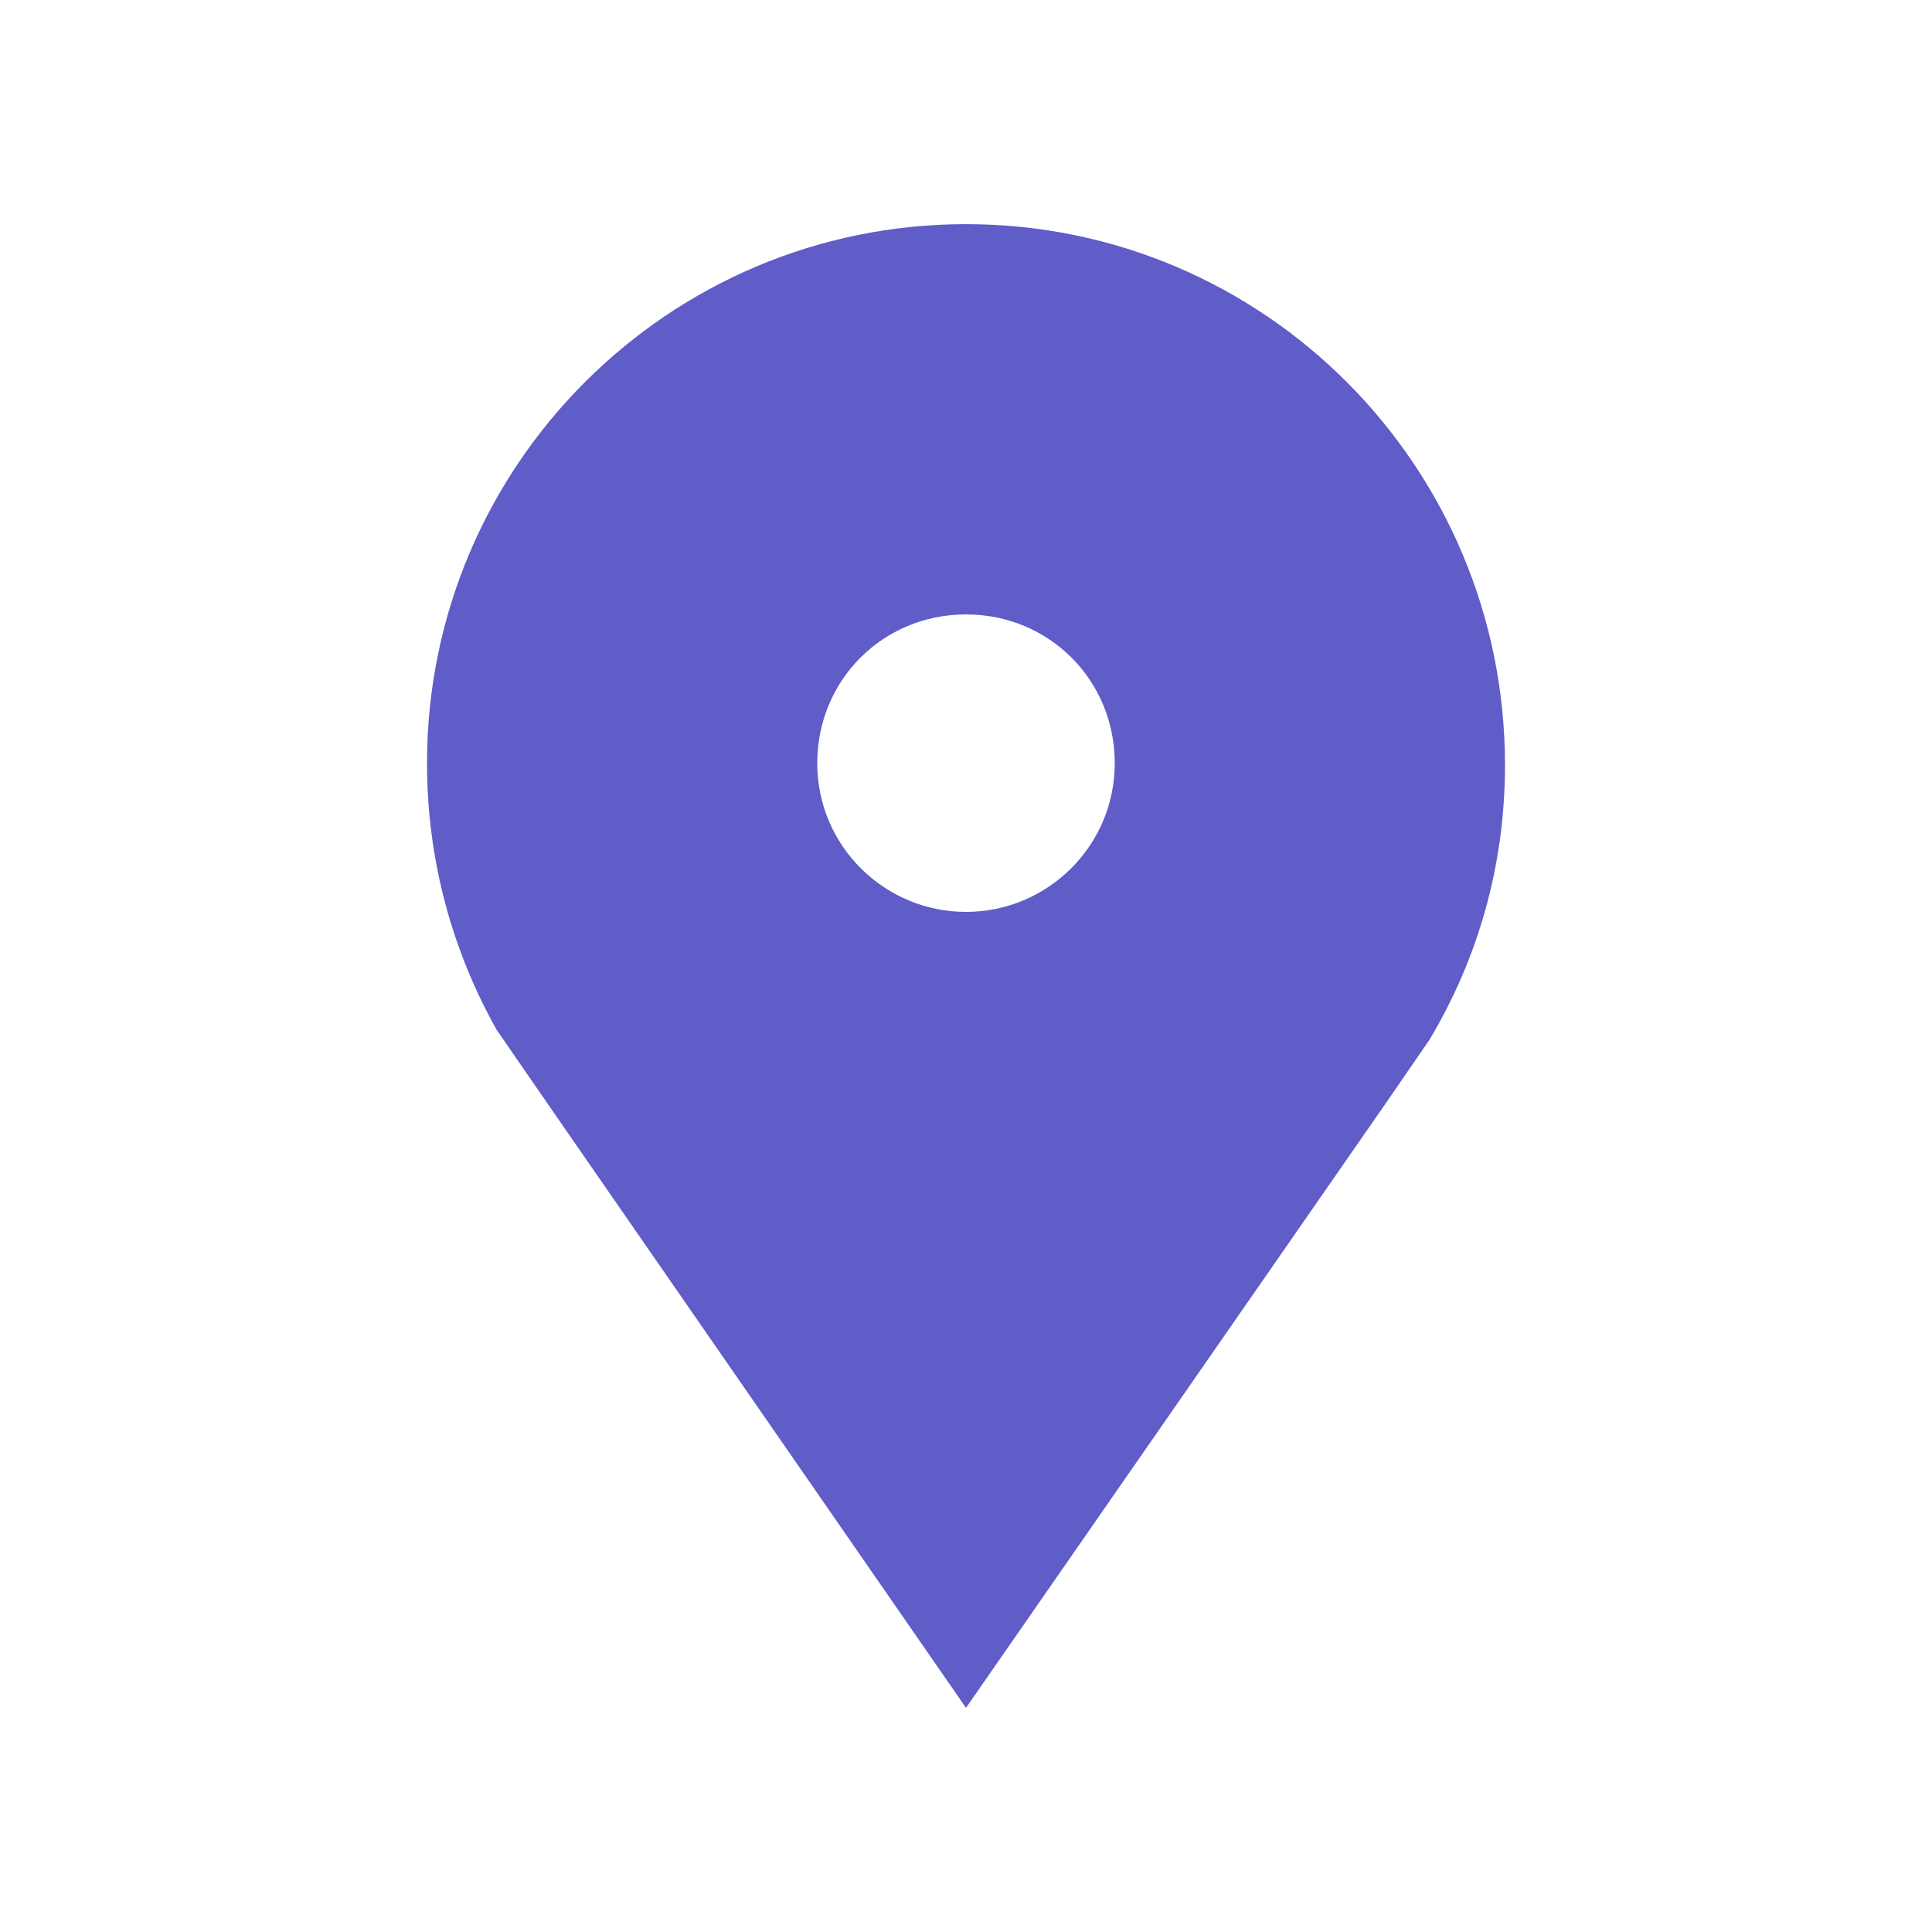
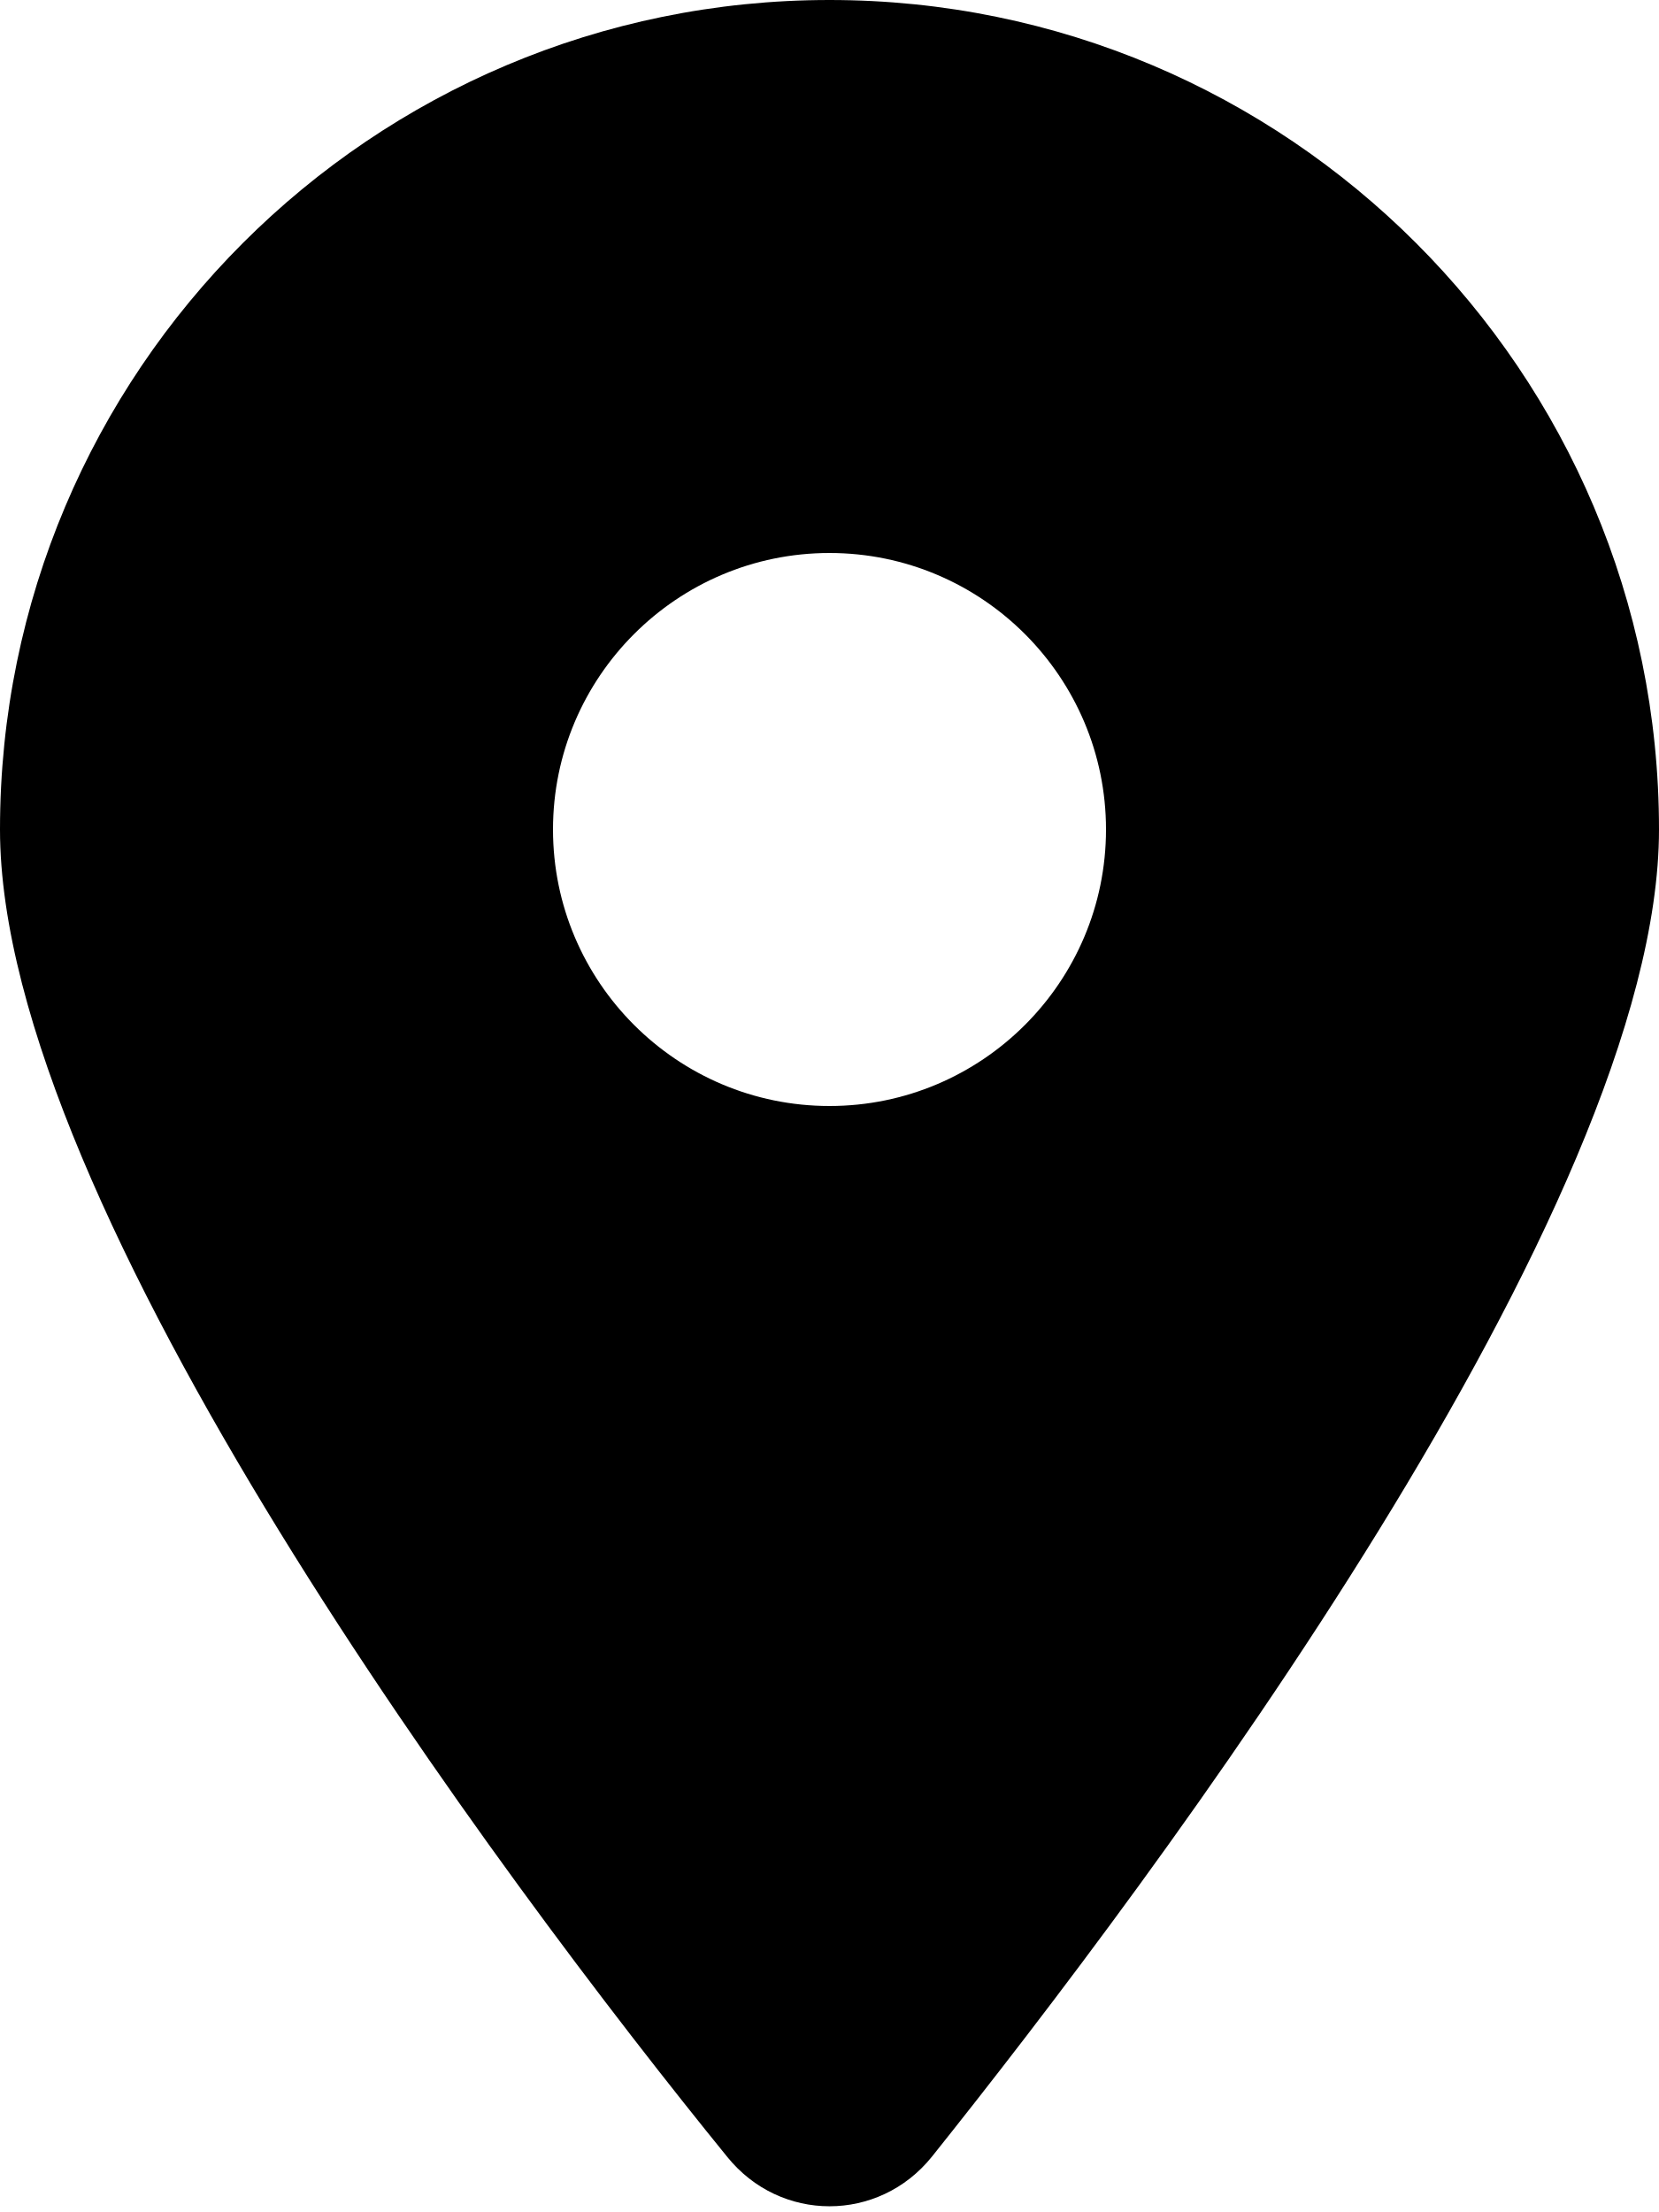
- <svg xmlns="http://www.w3.org/2000/svg" width="20pt" height="20pt" version="1.1" viewBox="0 0 100 100">
-   <path d="m50 11.602c-15.398 0-27.898 12.5-27.898 27.898 0 5 1.301 9.699 3.602 13.801l2.898 4.199 21.398 30.898 21.801-31.398 2.199-3.199c2.5-4.199 3.898-9 3.898-14.199 0-15.5-12.5-28-27.898-28zm0 35.598c-4.199 0-7.699-3.398-7.699-7.699s3.398-7.699 7.699-7.699 7.699 3.398 7.699 7.699-3.5 7.699-7.699 7.699z" fill="#605cc8" />
+ <svg xmlns="http://www.w3.org/2000/svg" viewBox="0 0 384 512">
+   <path d="M168.3 499.2C116.1 435 0 279.4 0 192C0 85.96 85.96 0 192 0C298 0 384 85.96 384 192C384 279.4 267 435 215.7 499.2C203.4 514.5 180.6 514.5 168.3 499.2H168.3zM192 256C227.3 256 256 227.3 256 192C256 156.7 227.3 128 192 128C156.7 128 128 156.7 128 192C128 227.3 156.7 256 192 256z" />
</svg>
